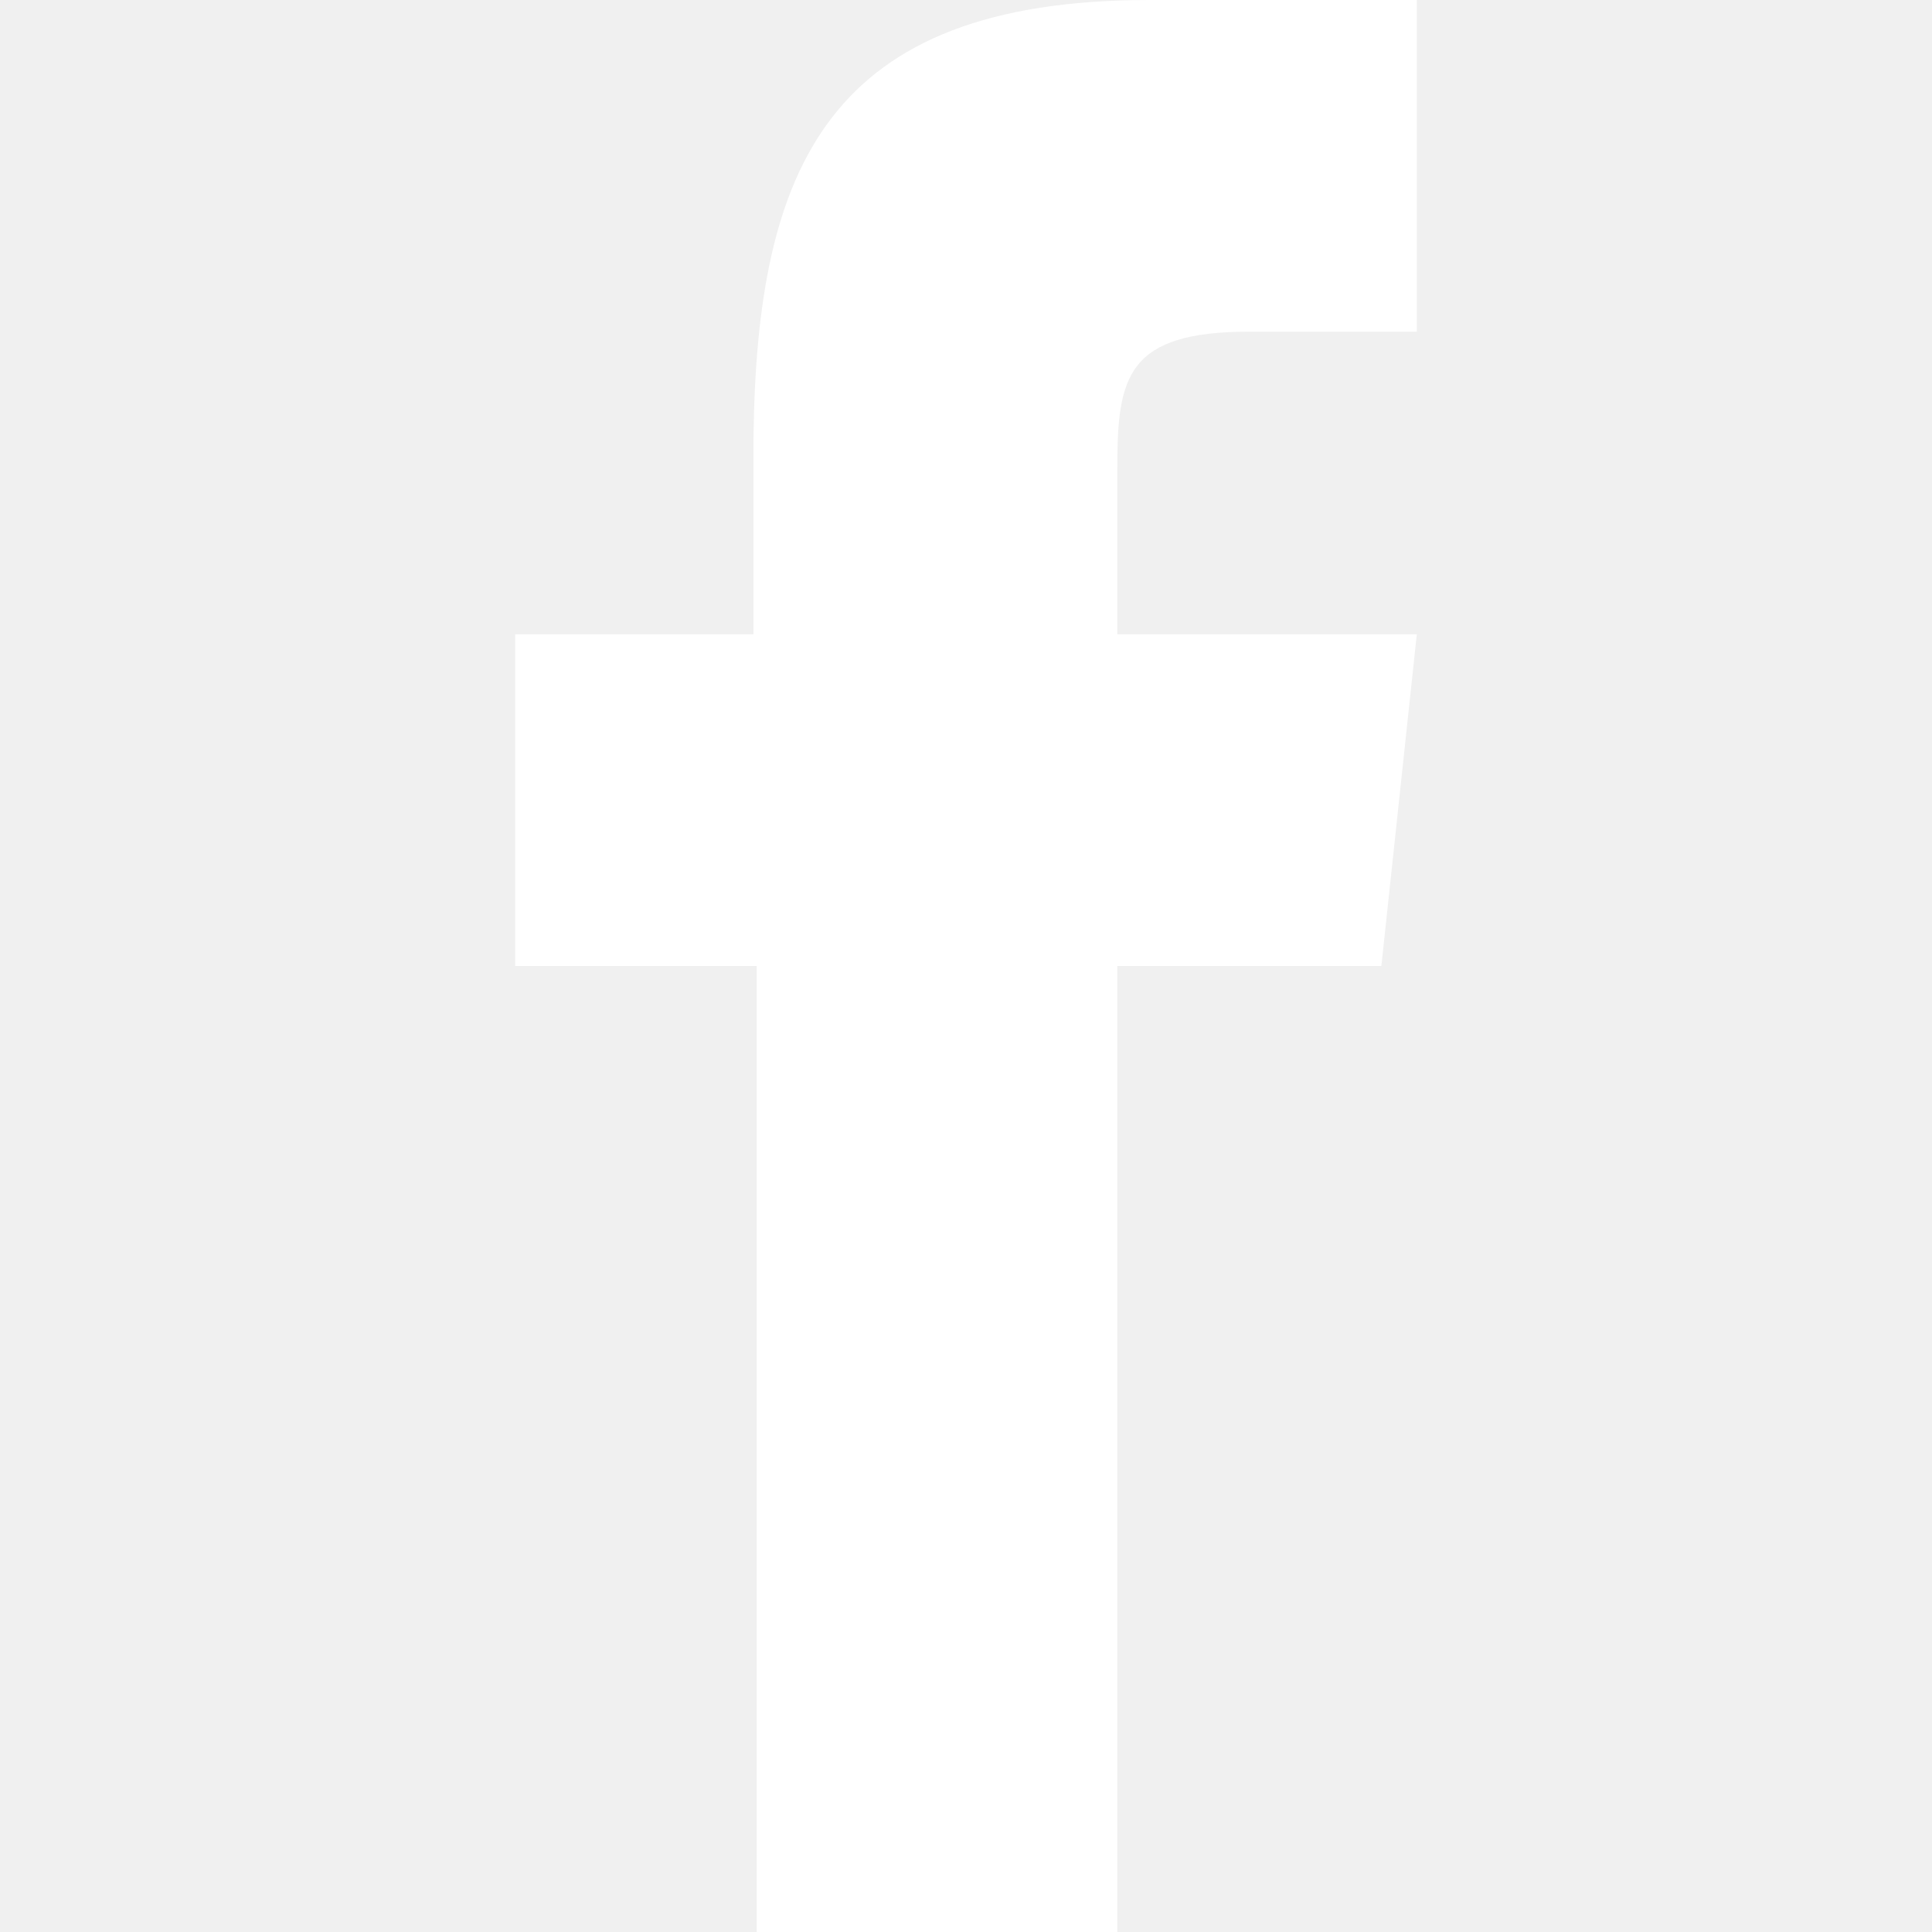
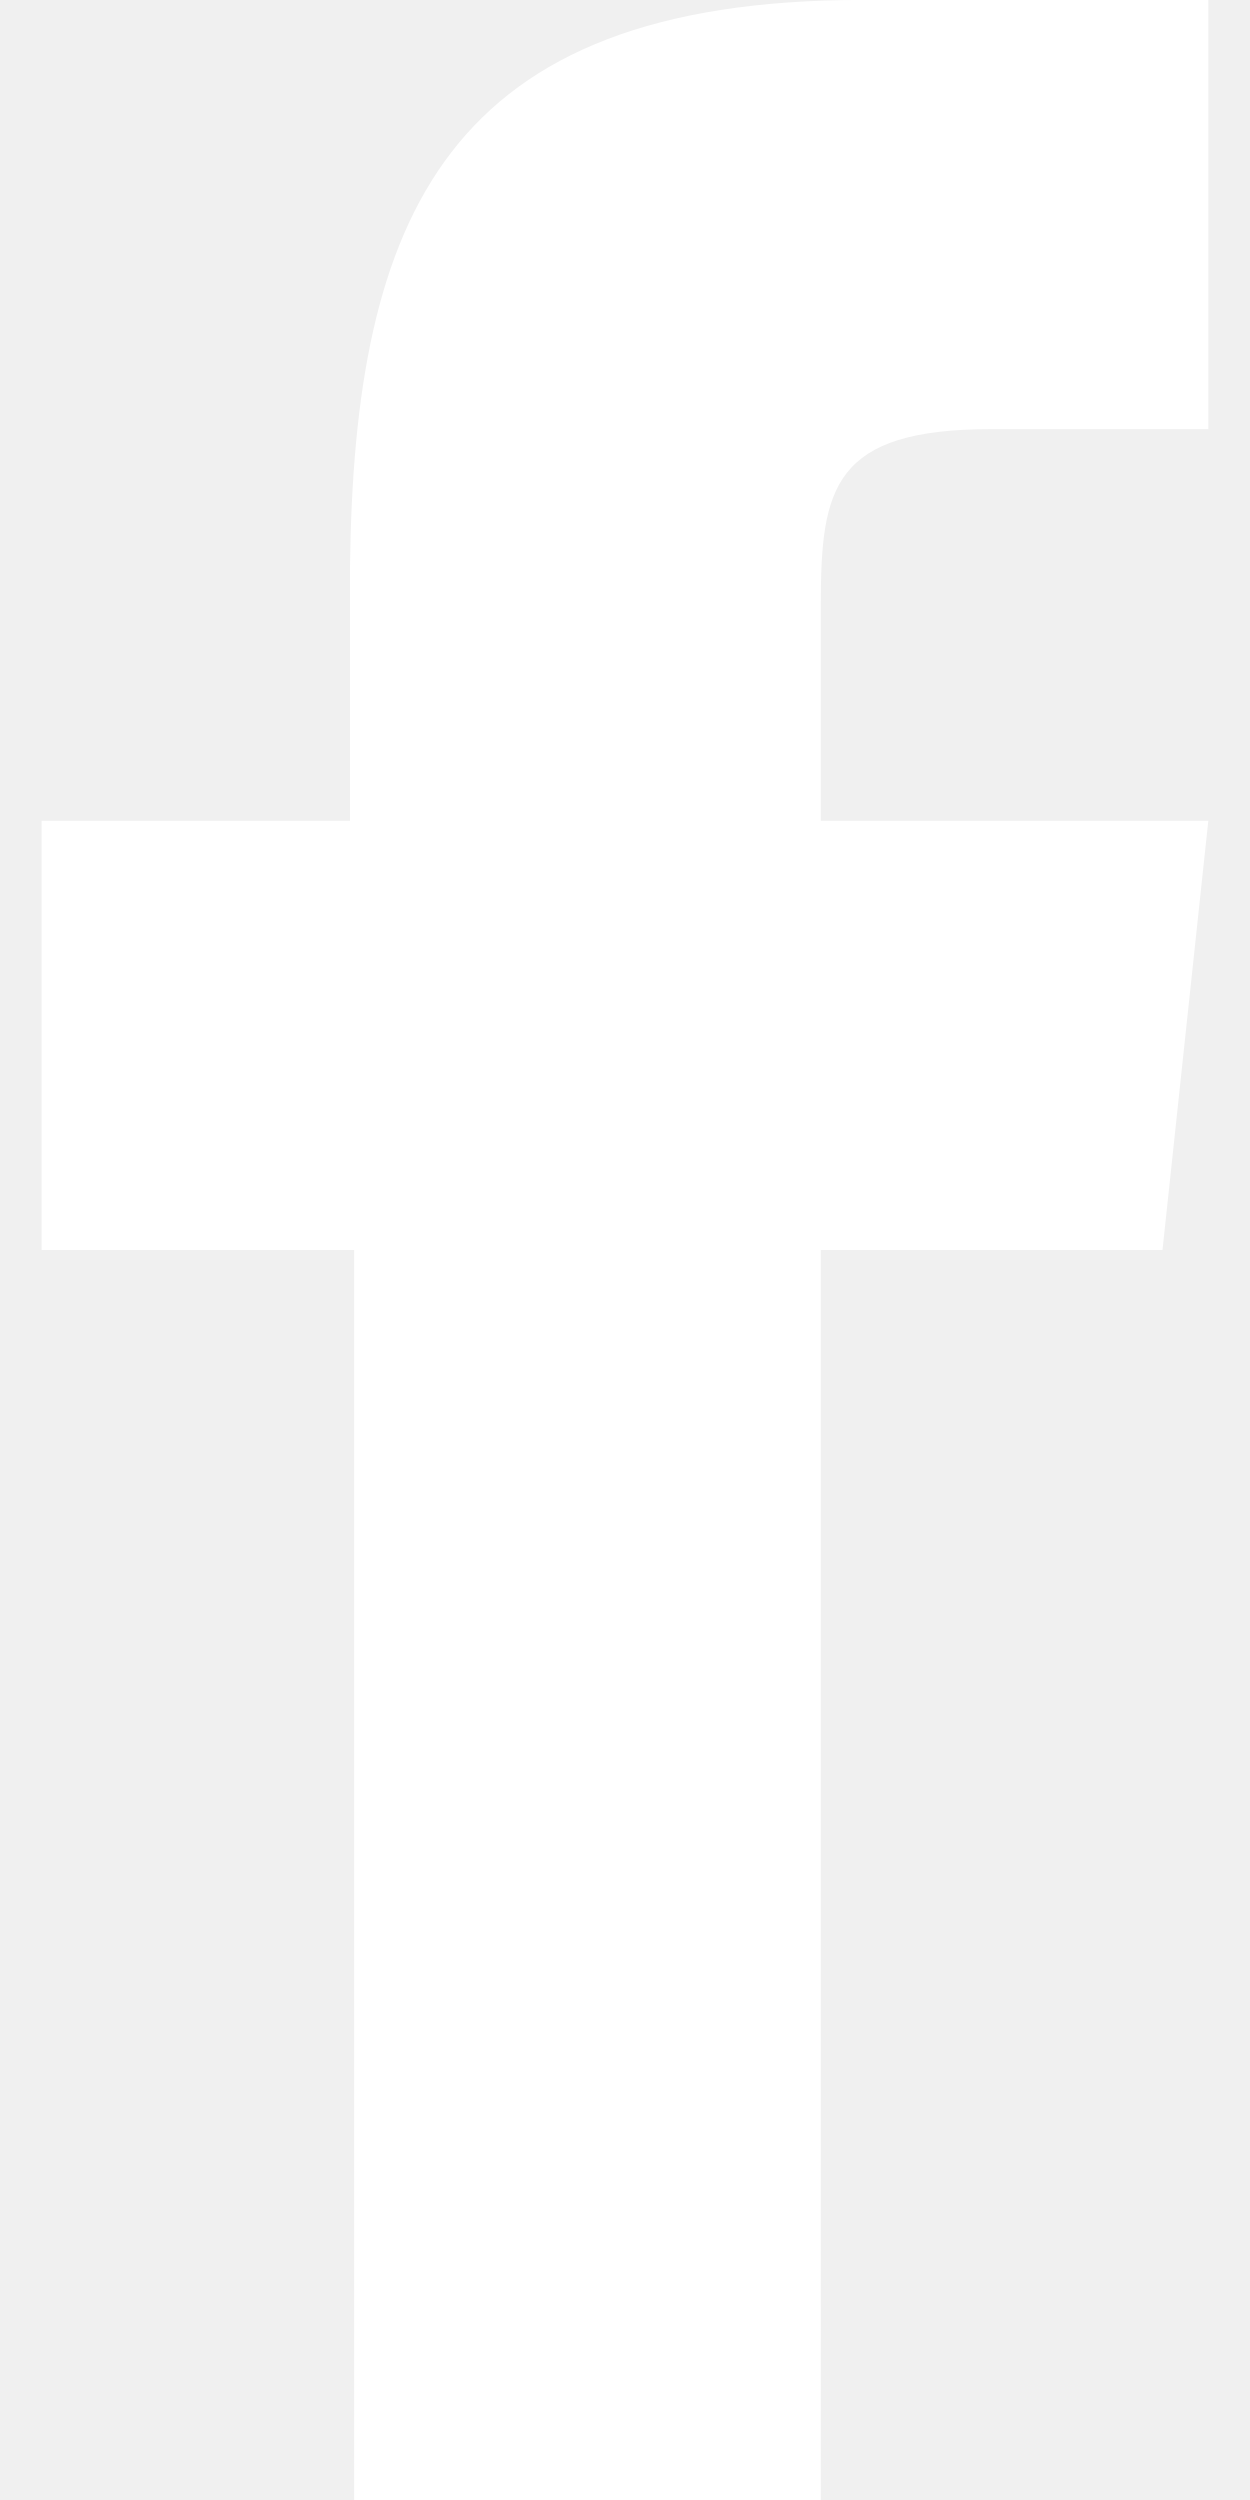
- <svg xmlns="http://www.w3.org/2000/svg" viewBox="-5 -5 60 60" enable-background="new -5 -5 60 60">
-   <path fill="#fff" d="M29.7 55h-11.2v-30h-7.5v-10.3h7.4v-6.1c.1-8.4 2.3-13.6 12.3-13.6h8.3v10.3h-5.2c-3.8 0-4.1 1.4-4.1 4.2v5.2h9.3l-1.1 10.3h-8.2v30z" />
+ <svg xmlns="http://www.w3.org/2000/svg" version="1.1" id="Layer_1" x="0px" y="0px" viewBox="40 30 20 40" enable-background="new 40 30 20 40" xml:space="preserve">
+   <path fill="#FFFFFF" d="M53.133,70h-7.467V50h-5v-6.867H45.6v-4.067c0.067-5.6,1.533-9.067,8.2-9.067h5.533v6.867h-3.467  c-2.533,0-2.733,0.933-2.733,2.8v3.467h6.2L58.6,50h-5.467V70z" />
</svg>
